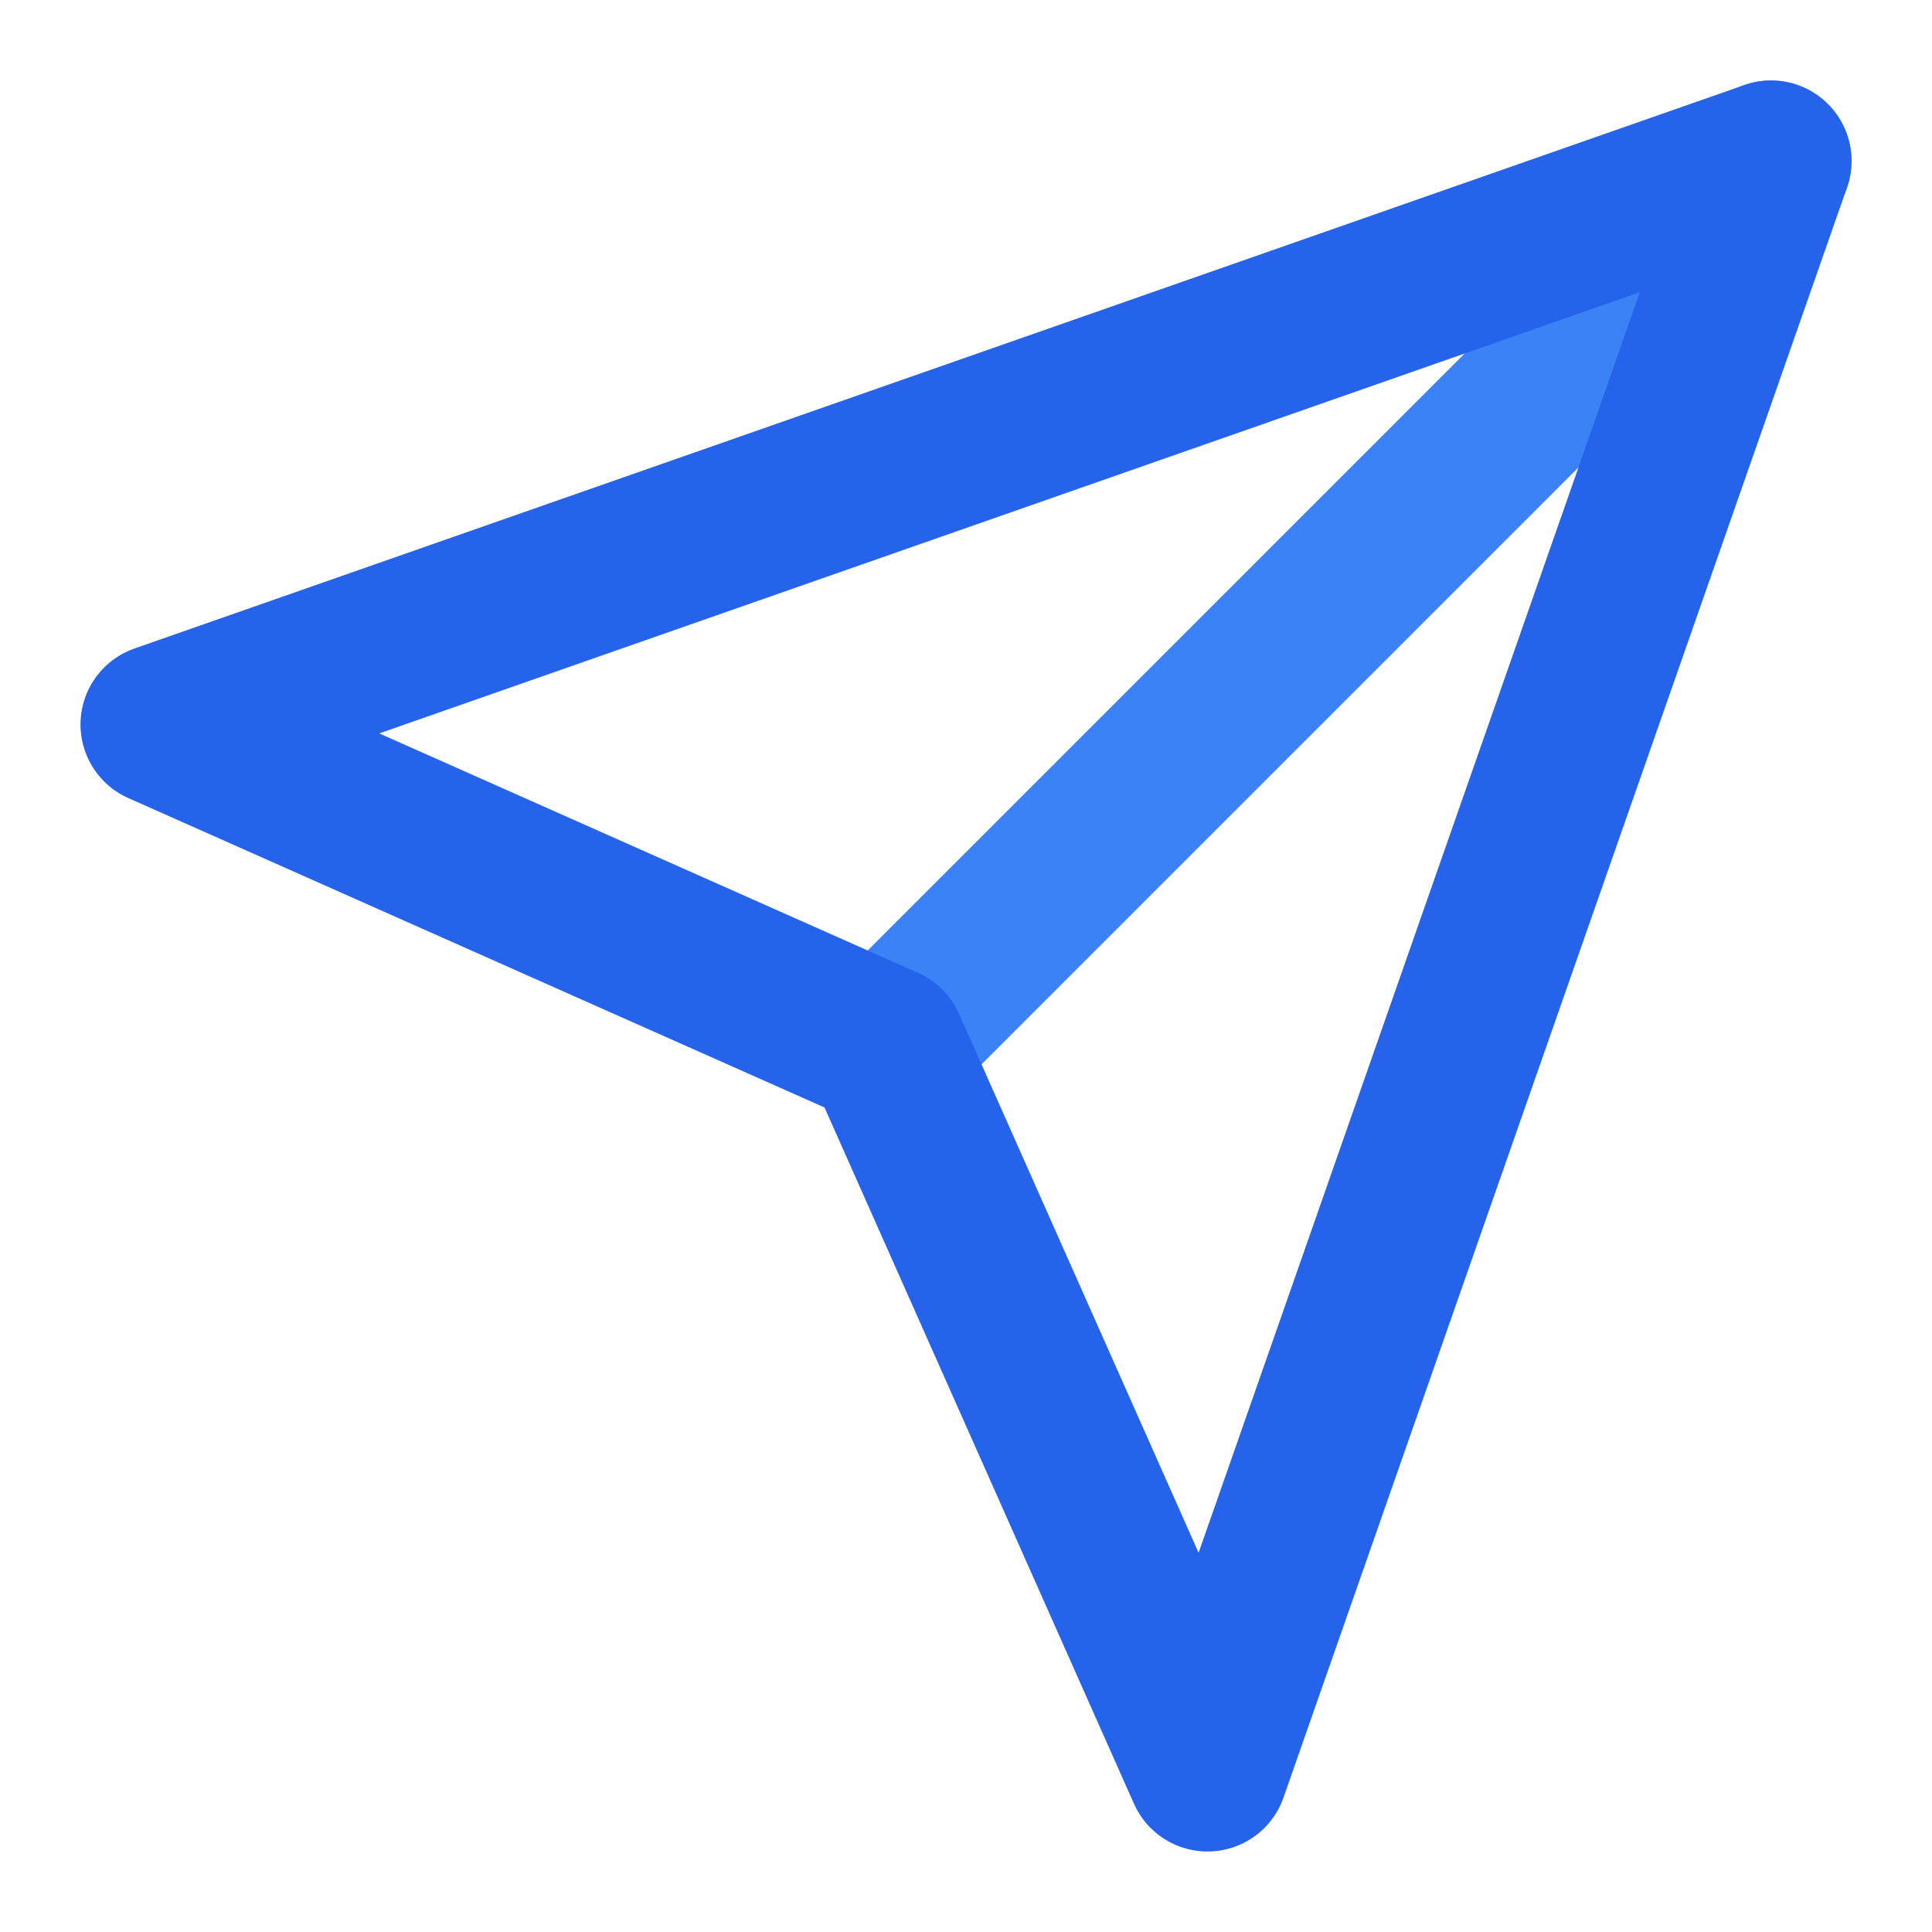
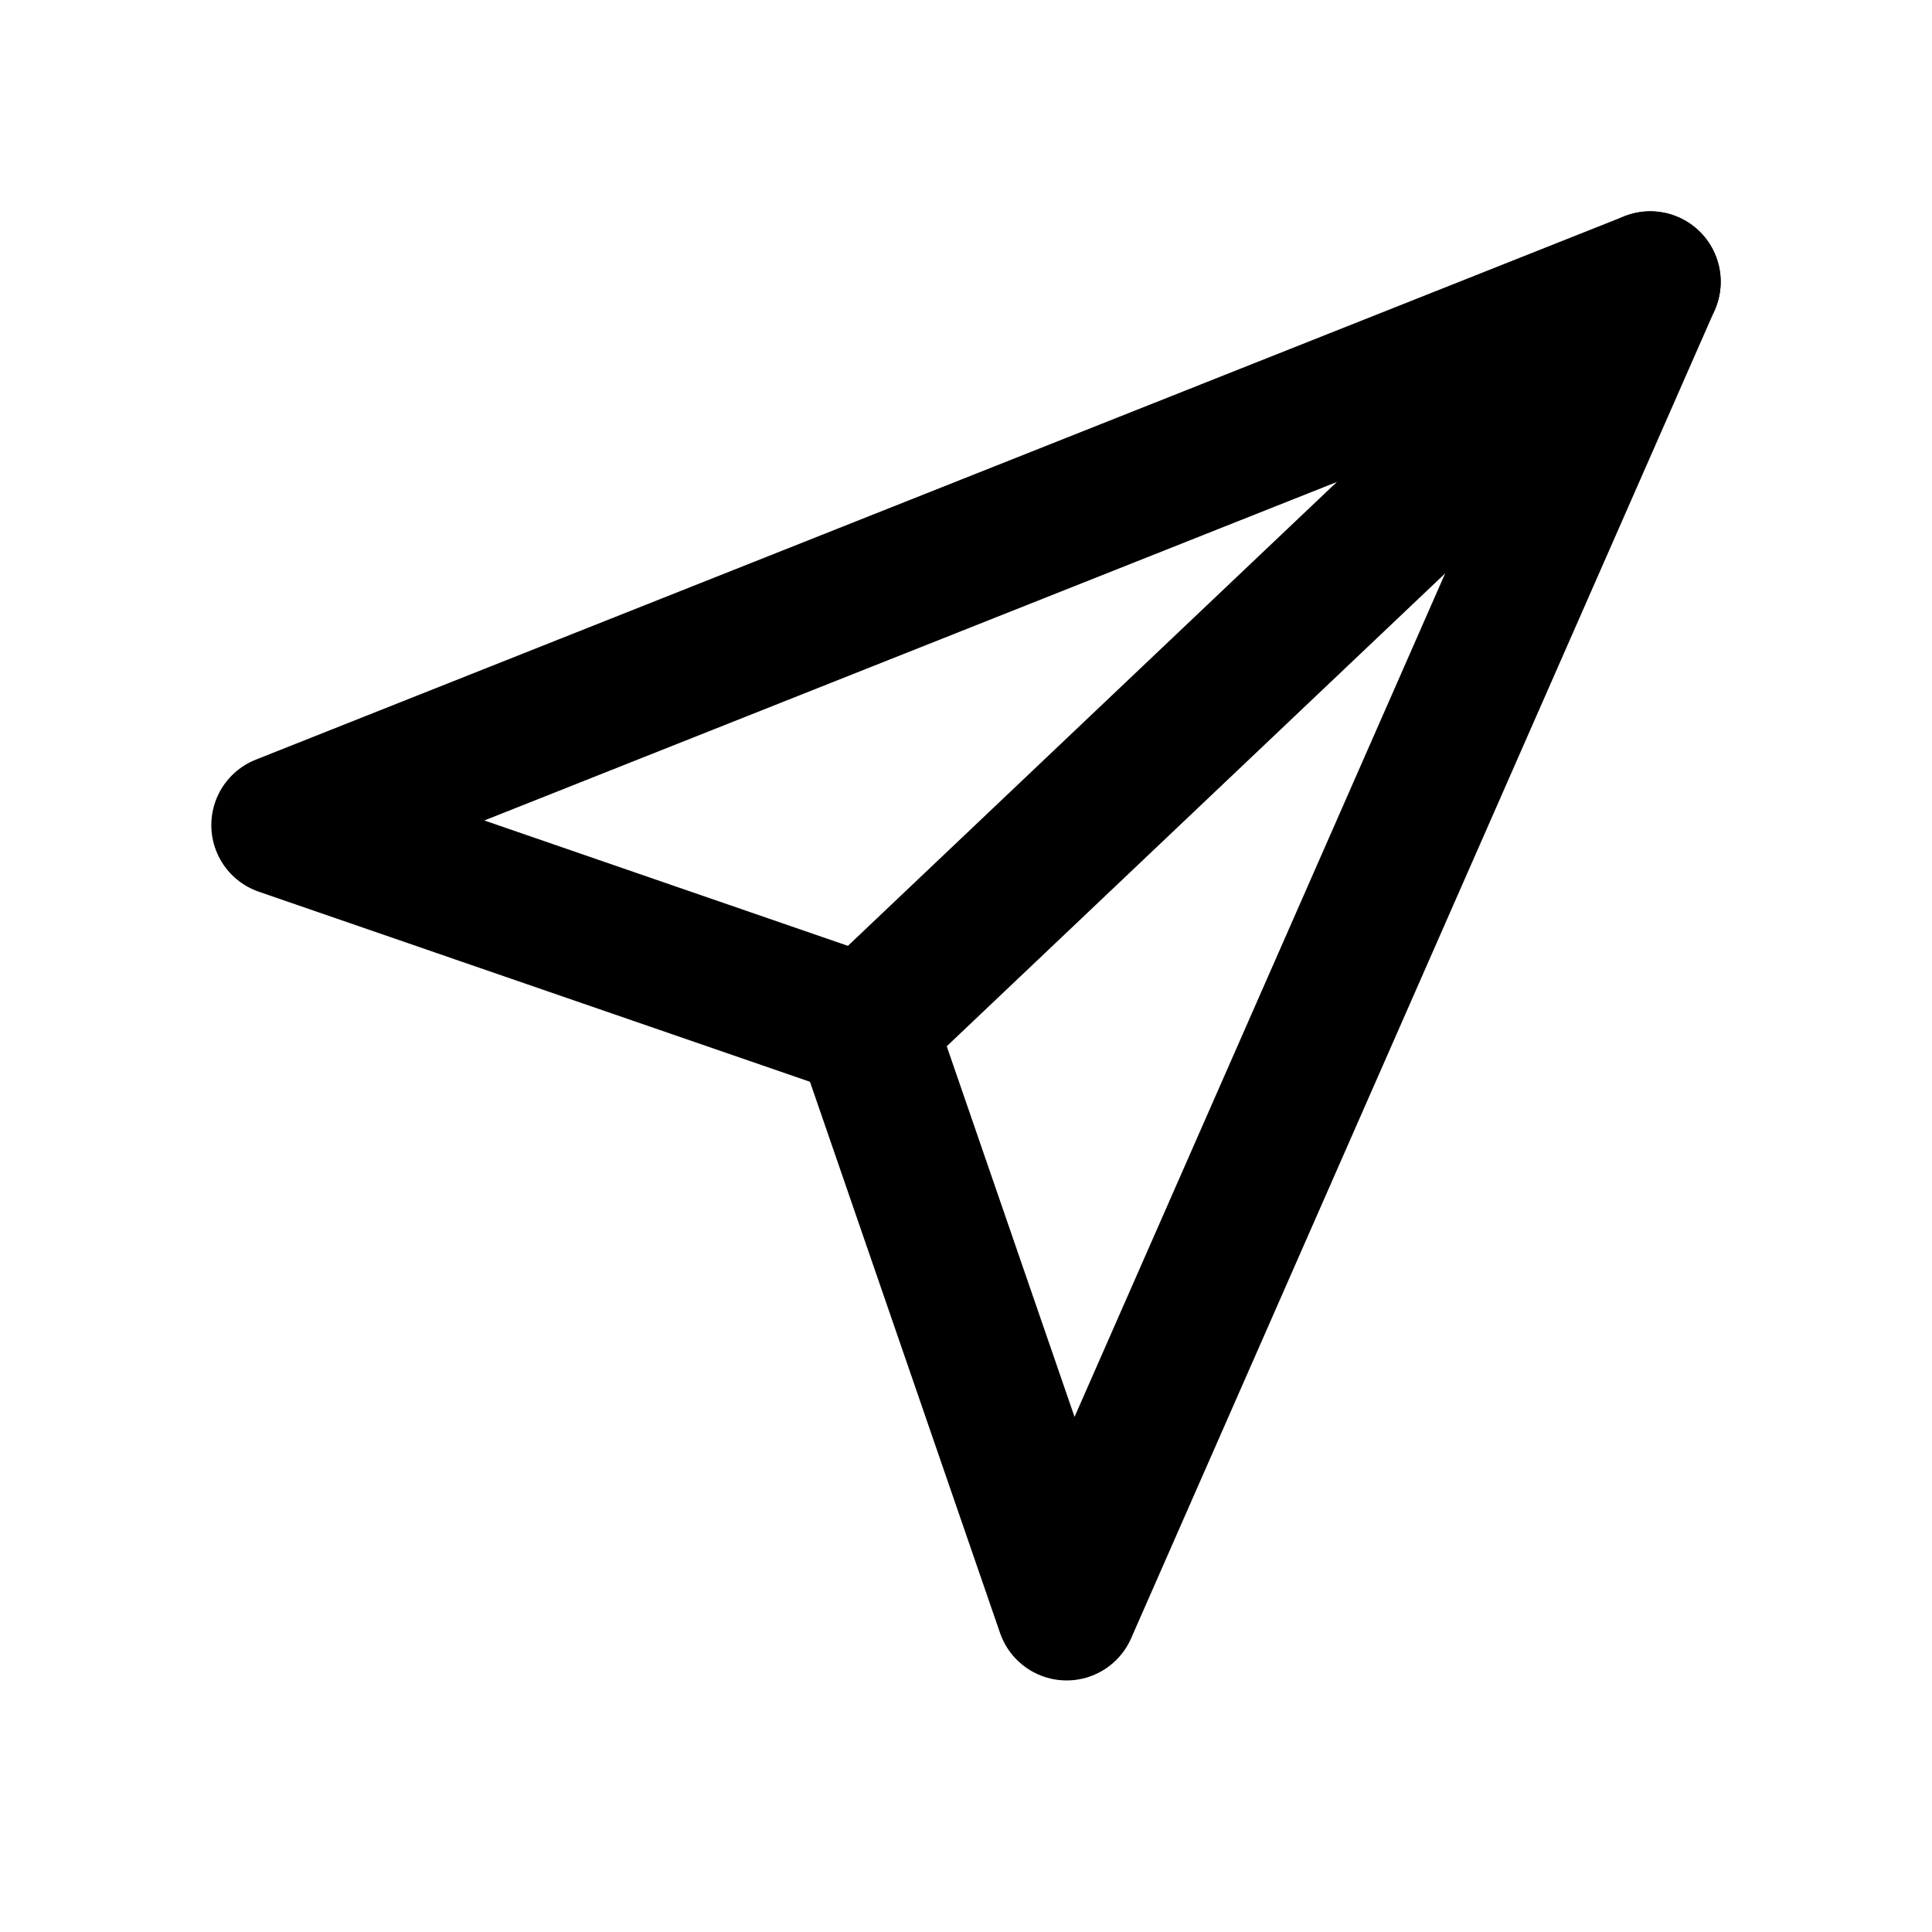
- <svg xmlns="http://www.w3.org/2000/svg" viewBox="0 0 24 24" fill="none" width="24" height="24">
-   <path d="M22 2 11 13" stroke="#3B82F6" stroke-width="2" stroke-linecap="round" />
-   <path d="M22 2 15 22l-4-9-9-4z" stroke="#2563EB" stroke-width="2" stroke-linecap="round" stroke-linejoin="round" />
+ <svg xmlns="http://www.w3.org/2000/svg" viewBox="0 0 24 24" fill="none" width="24" height="24" stroke="currentColor" stroke-width="1.75" stroke-linecap="round" stroke-linejoin="round">
+   <path d="M20.5 3.5 3.5 10.25l7.25 2.5 2.5 7.25L20.5 3.5Z" />
+   <path d="M10.75 12.75 20.5 3.5" />
</svg>
